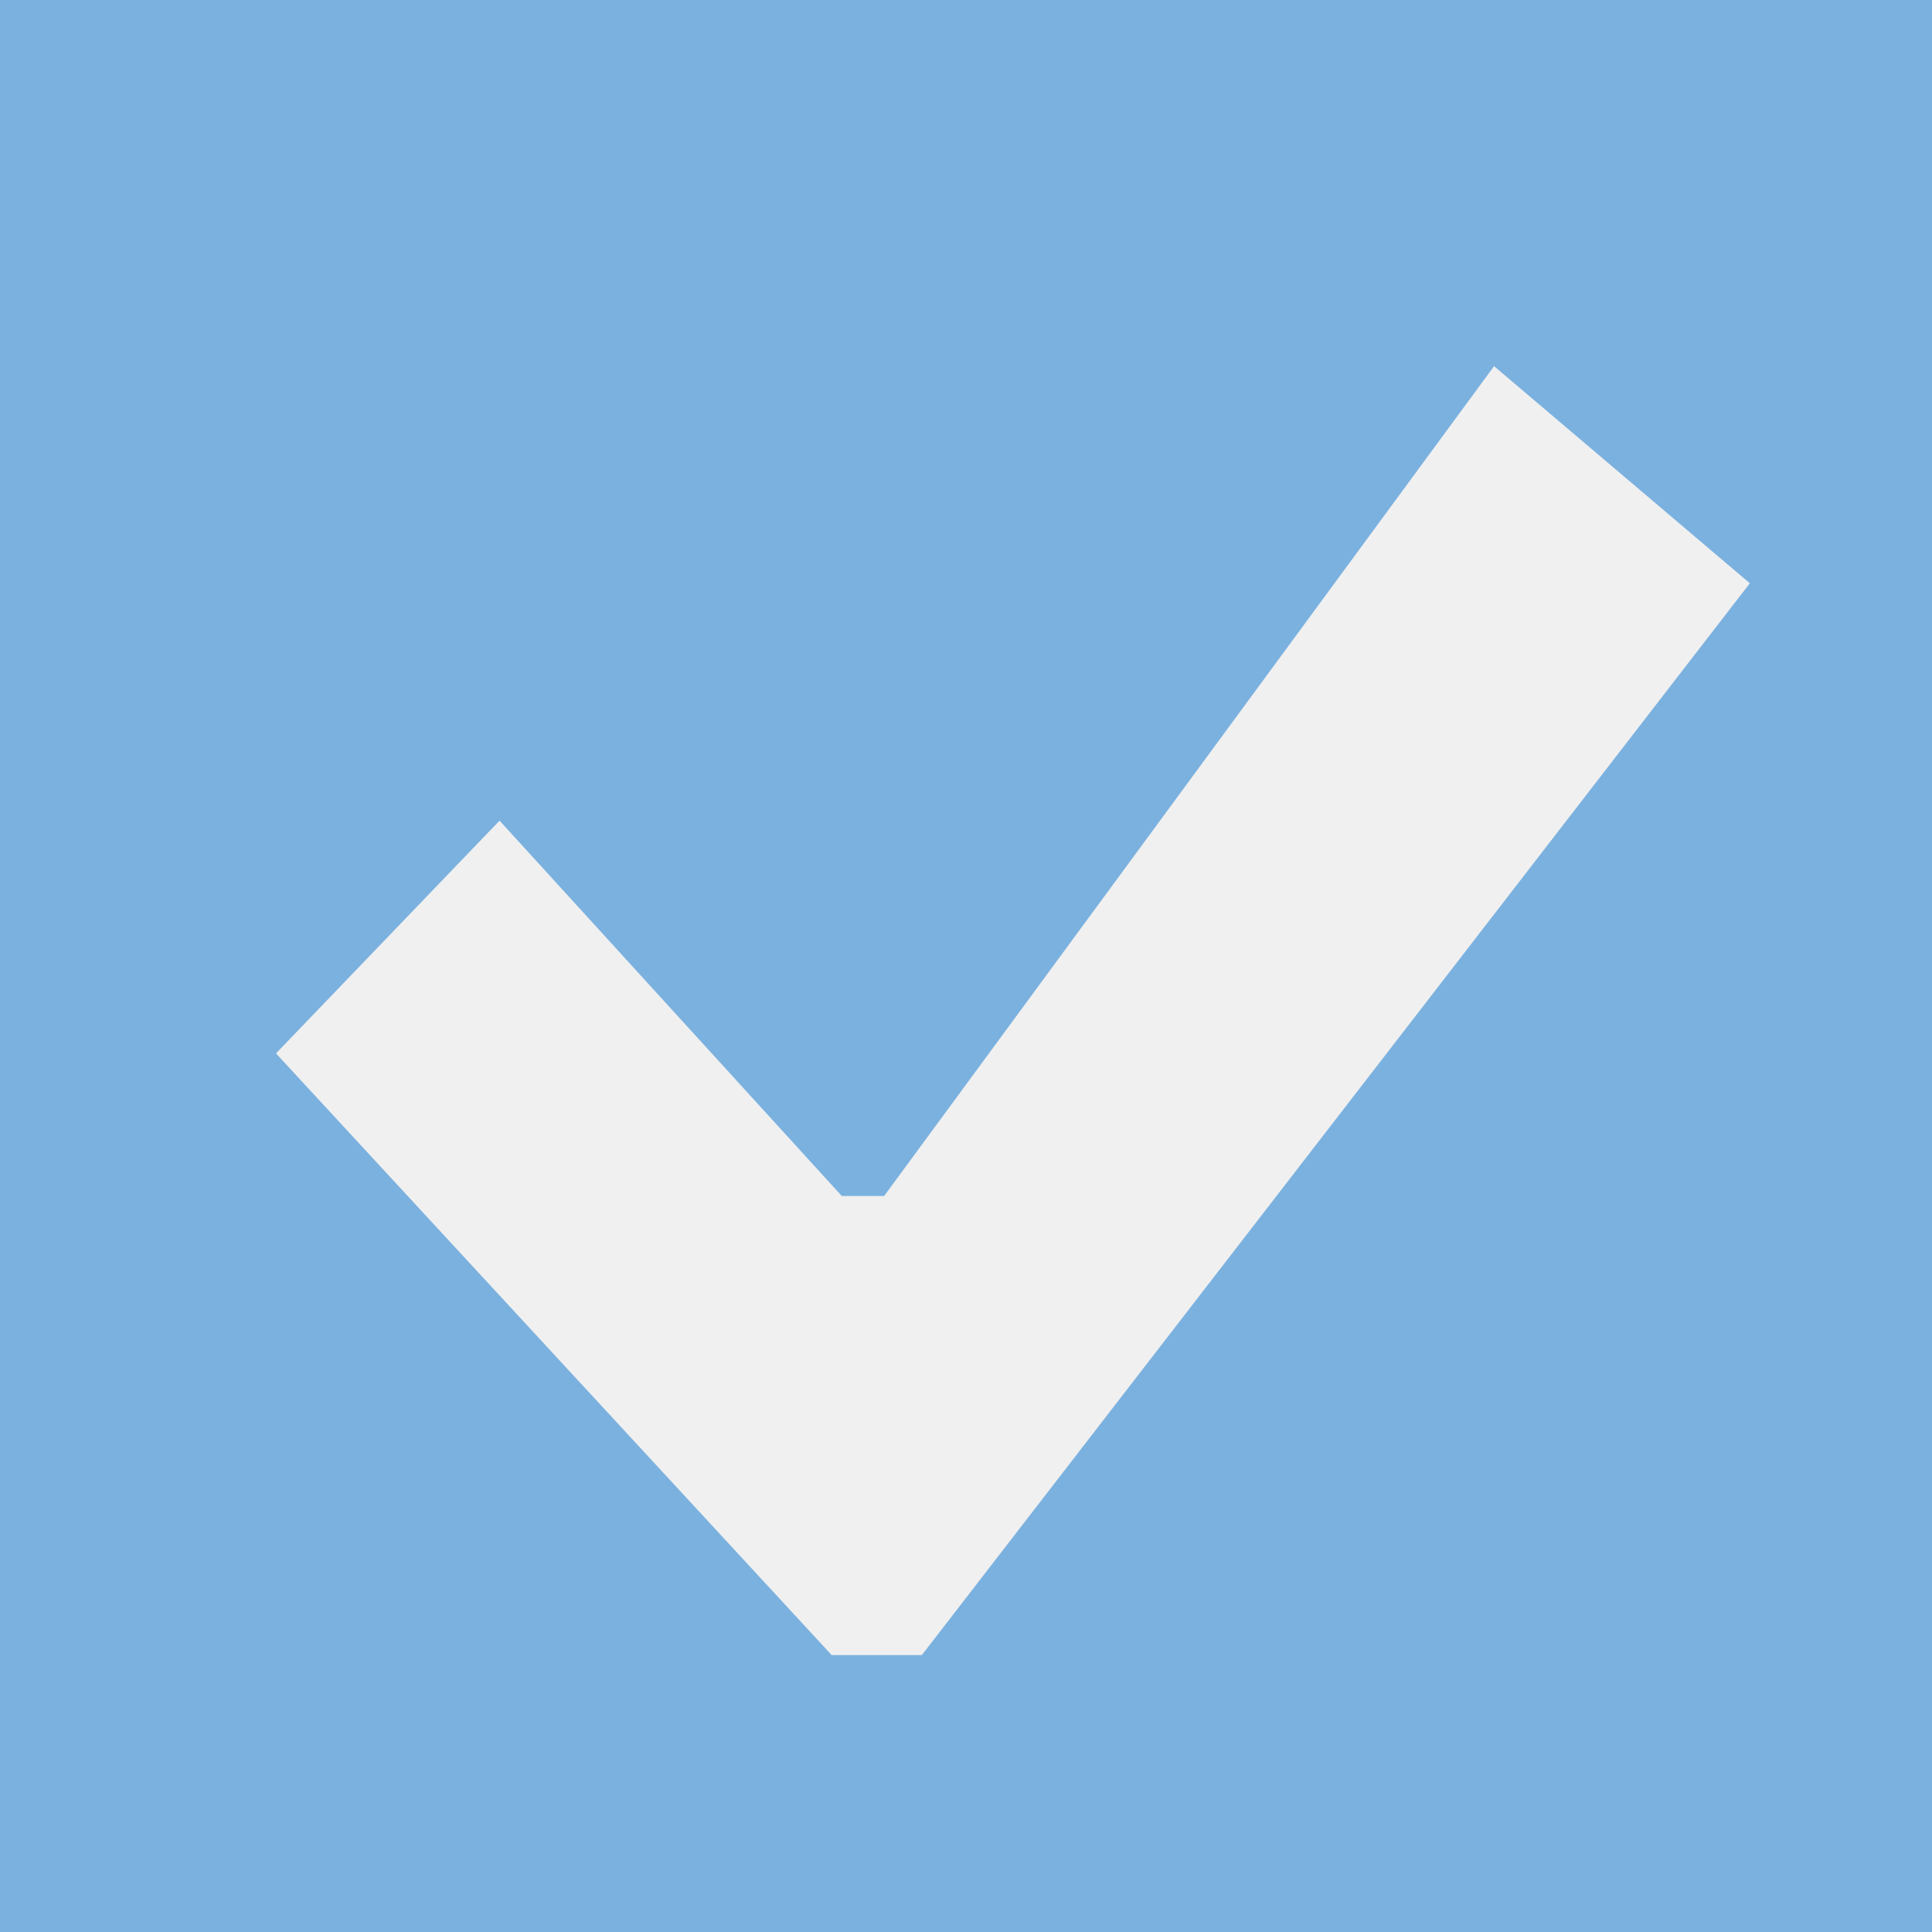
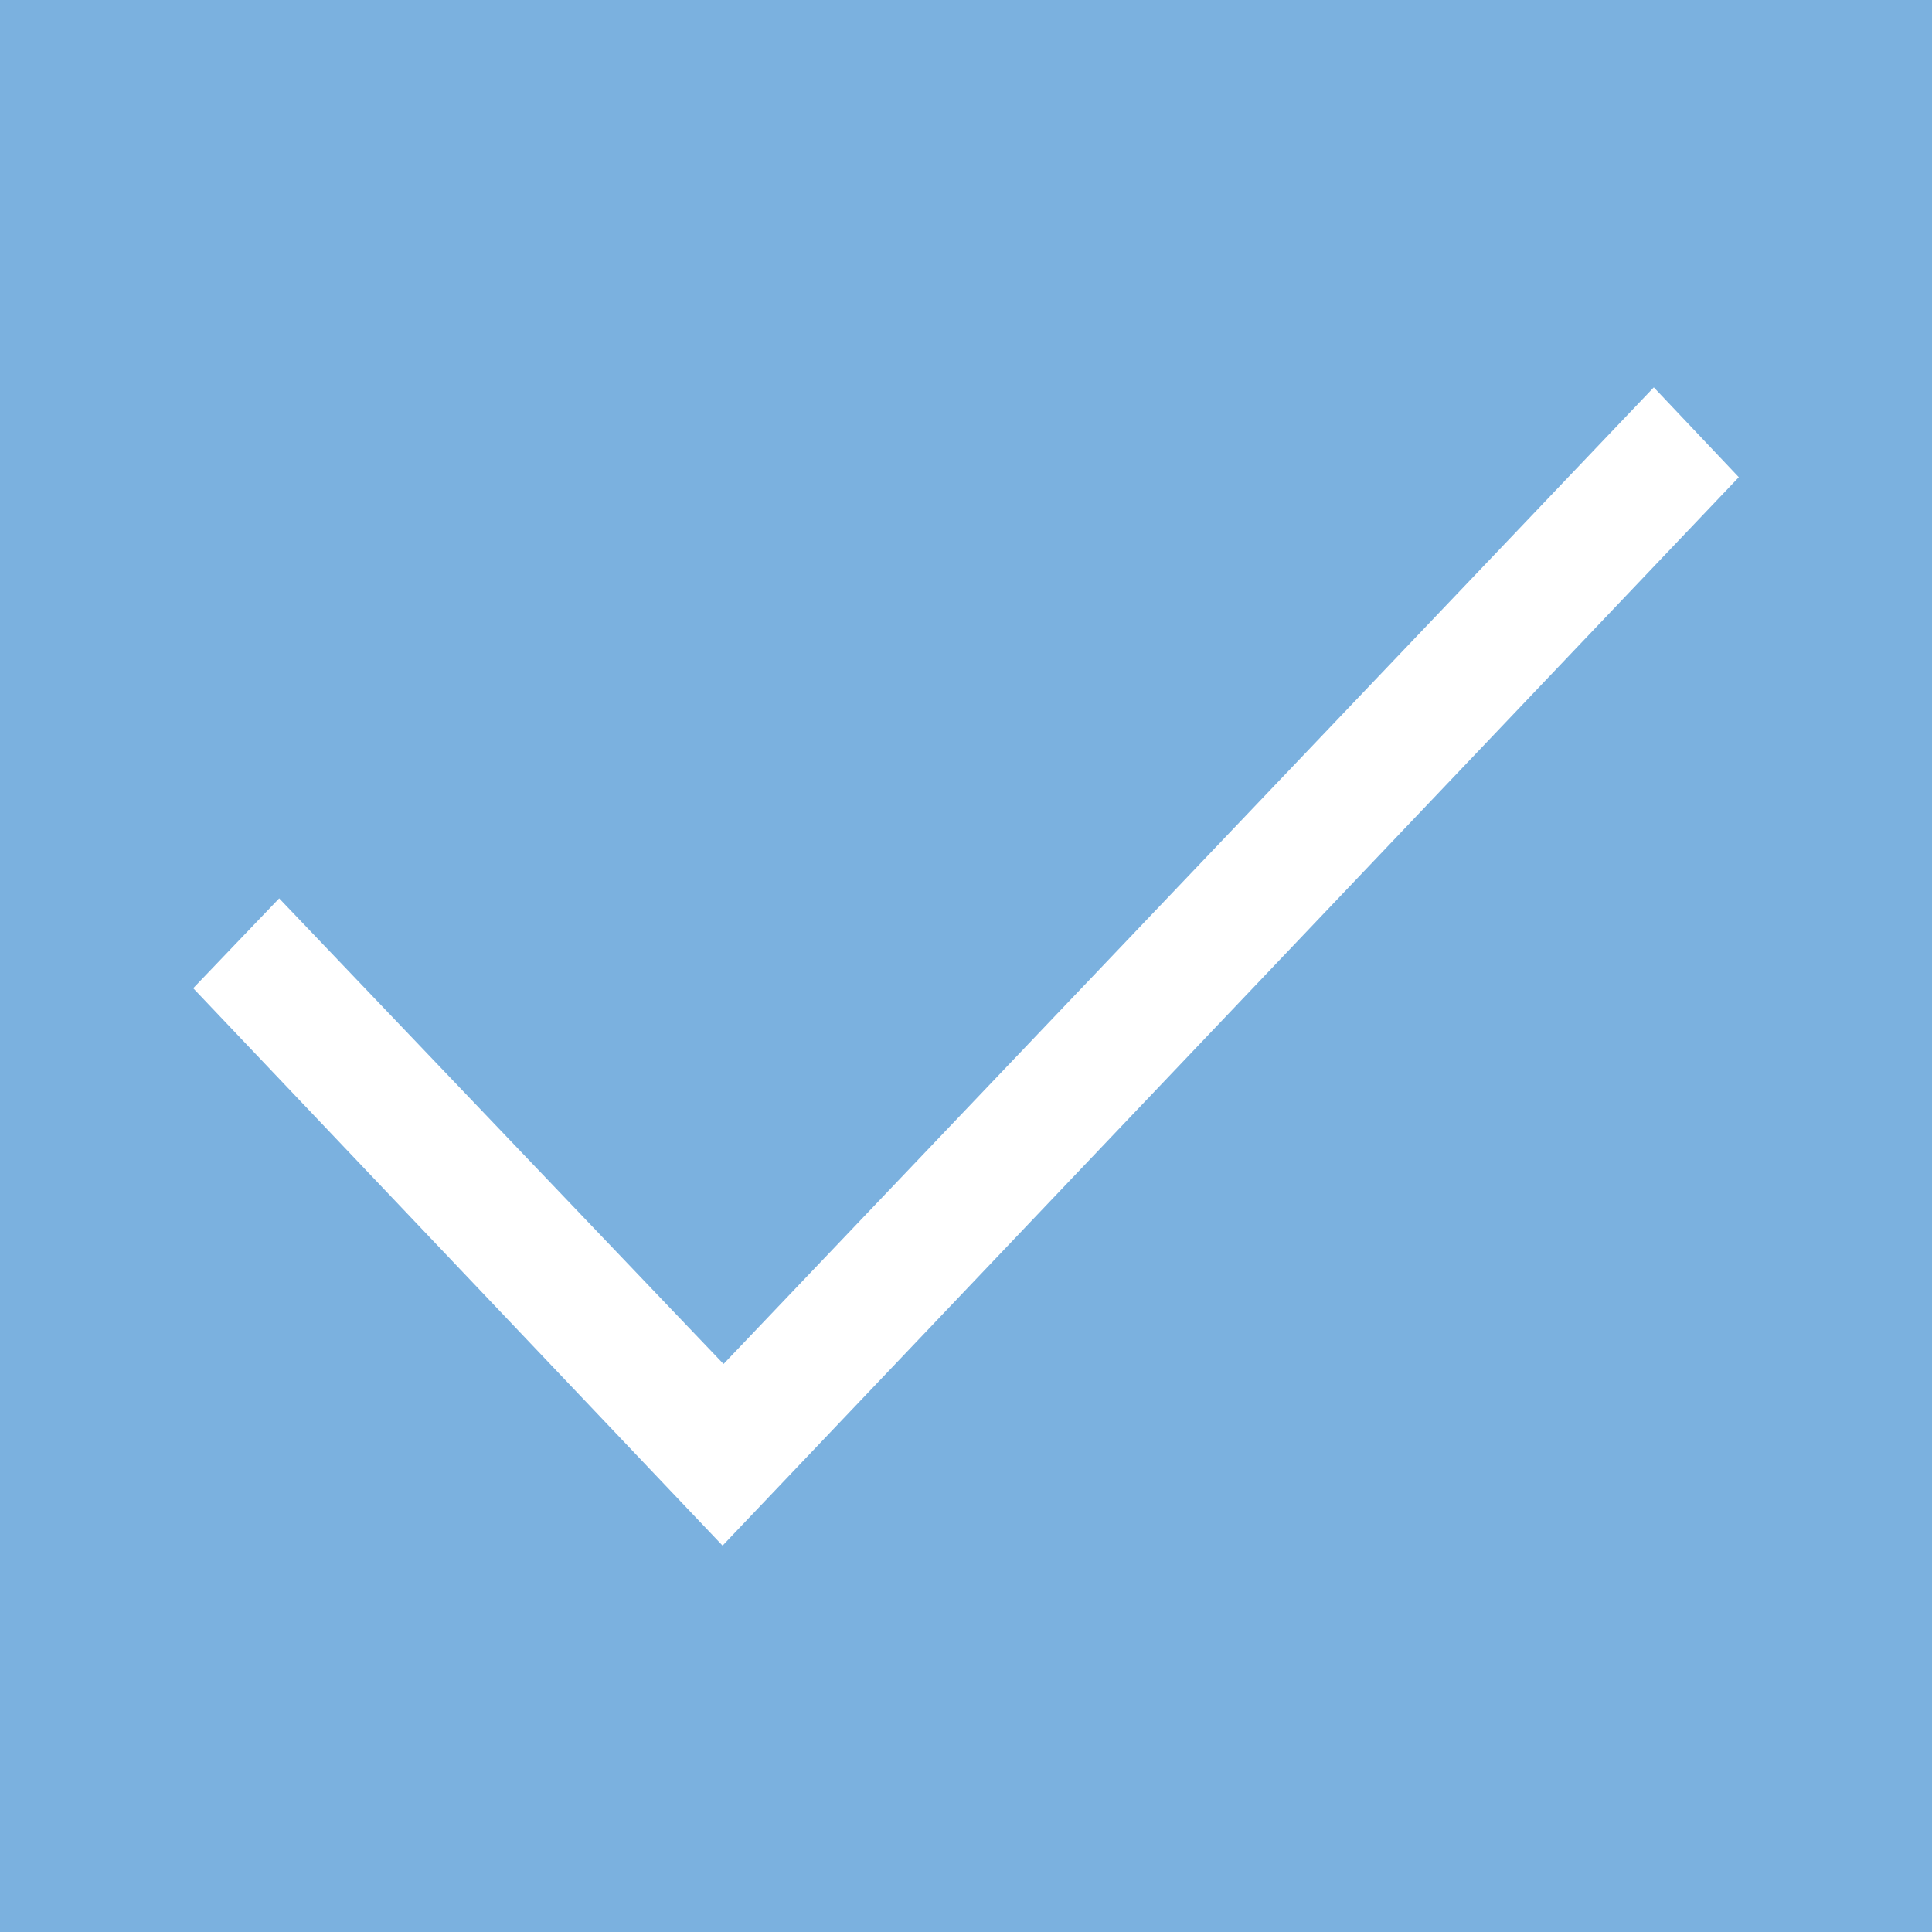
- <svg xmlns="http://www.w3.org/2000/svg" version="1.1" id="disabled_x5F_checked" x="0px" y="0px" width="21px" height="21px" viewBox="0 0 21 21" enable-background="new 0 0 21 21" xml:space="preserve">
-   <path opacity="0.5" fill="#0572CE" d="M21,21H0V0h21V21z M3,11.45l6.04,6.54h0.98l9-11.65l-2.78-2.36l-6.63,9.02H9.15L5.43,8.92  L3,11.45z" />
+ <svg xmlns="http://www.w3.org/2000/svg" version="1.1" id="Disabled_Checked_Checkbox" x="0px" y="0px" width="20px" height="20px" viewBox="-35 7 20 20" style="enable-background:new -35 7 20 20;" xml:space="preserve">
+   <style type="text/css">
+ 	.st0{opacity:0.5;fill:#0572CE;}
+ 	.st1{fill:#FFFFFF;}
+ </style>
+   <g id="Disabled_Checkbox">
+     <rect x="-35" y="7" class="st0" width="20" height="20" />
+   </g>
+   <path id="Checkmark" class="st1" d="M-17,11.94L-27.52,23L-33,17.23l0.89-0.93l4.6,4.82l9.63-10.11L-17,11.94z" />
</svg>
